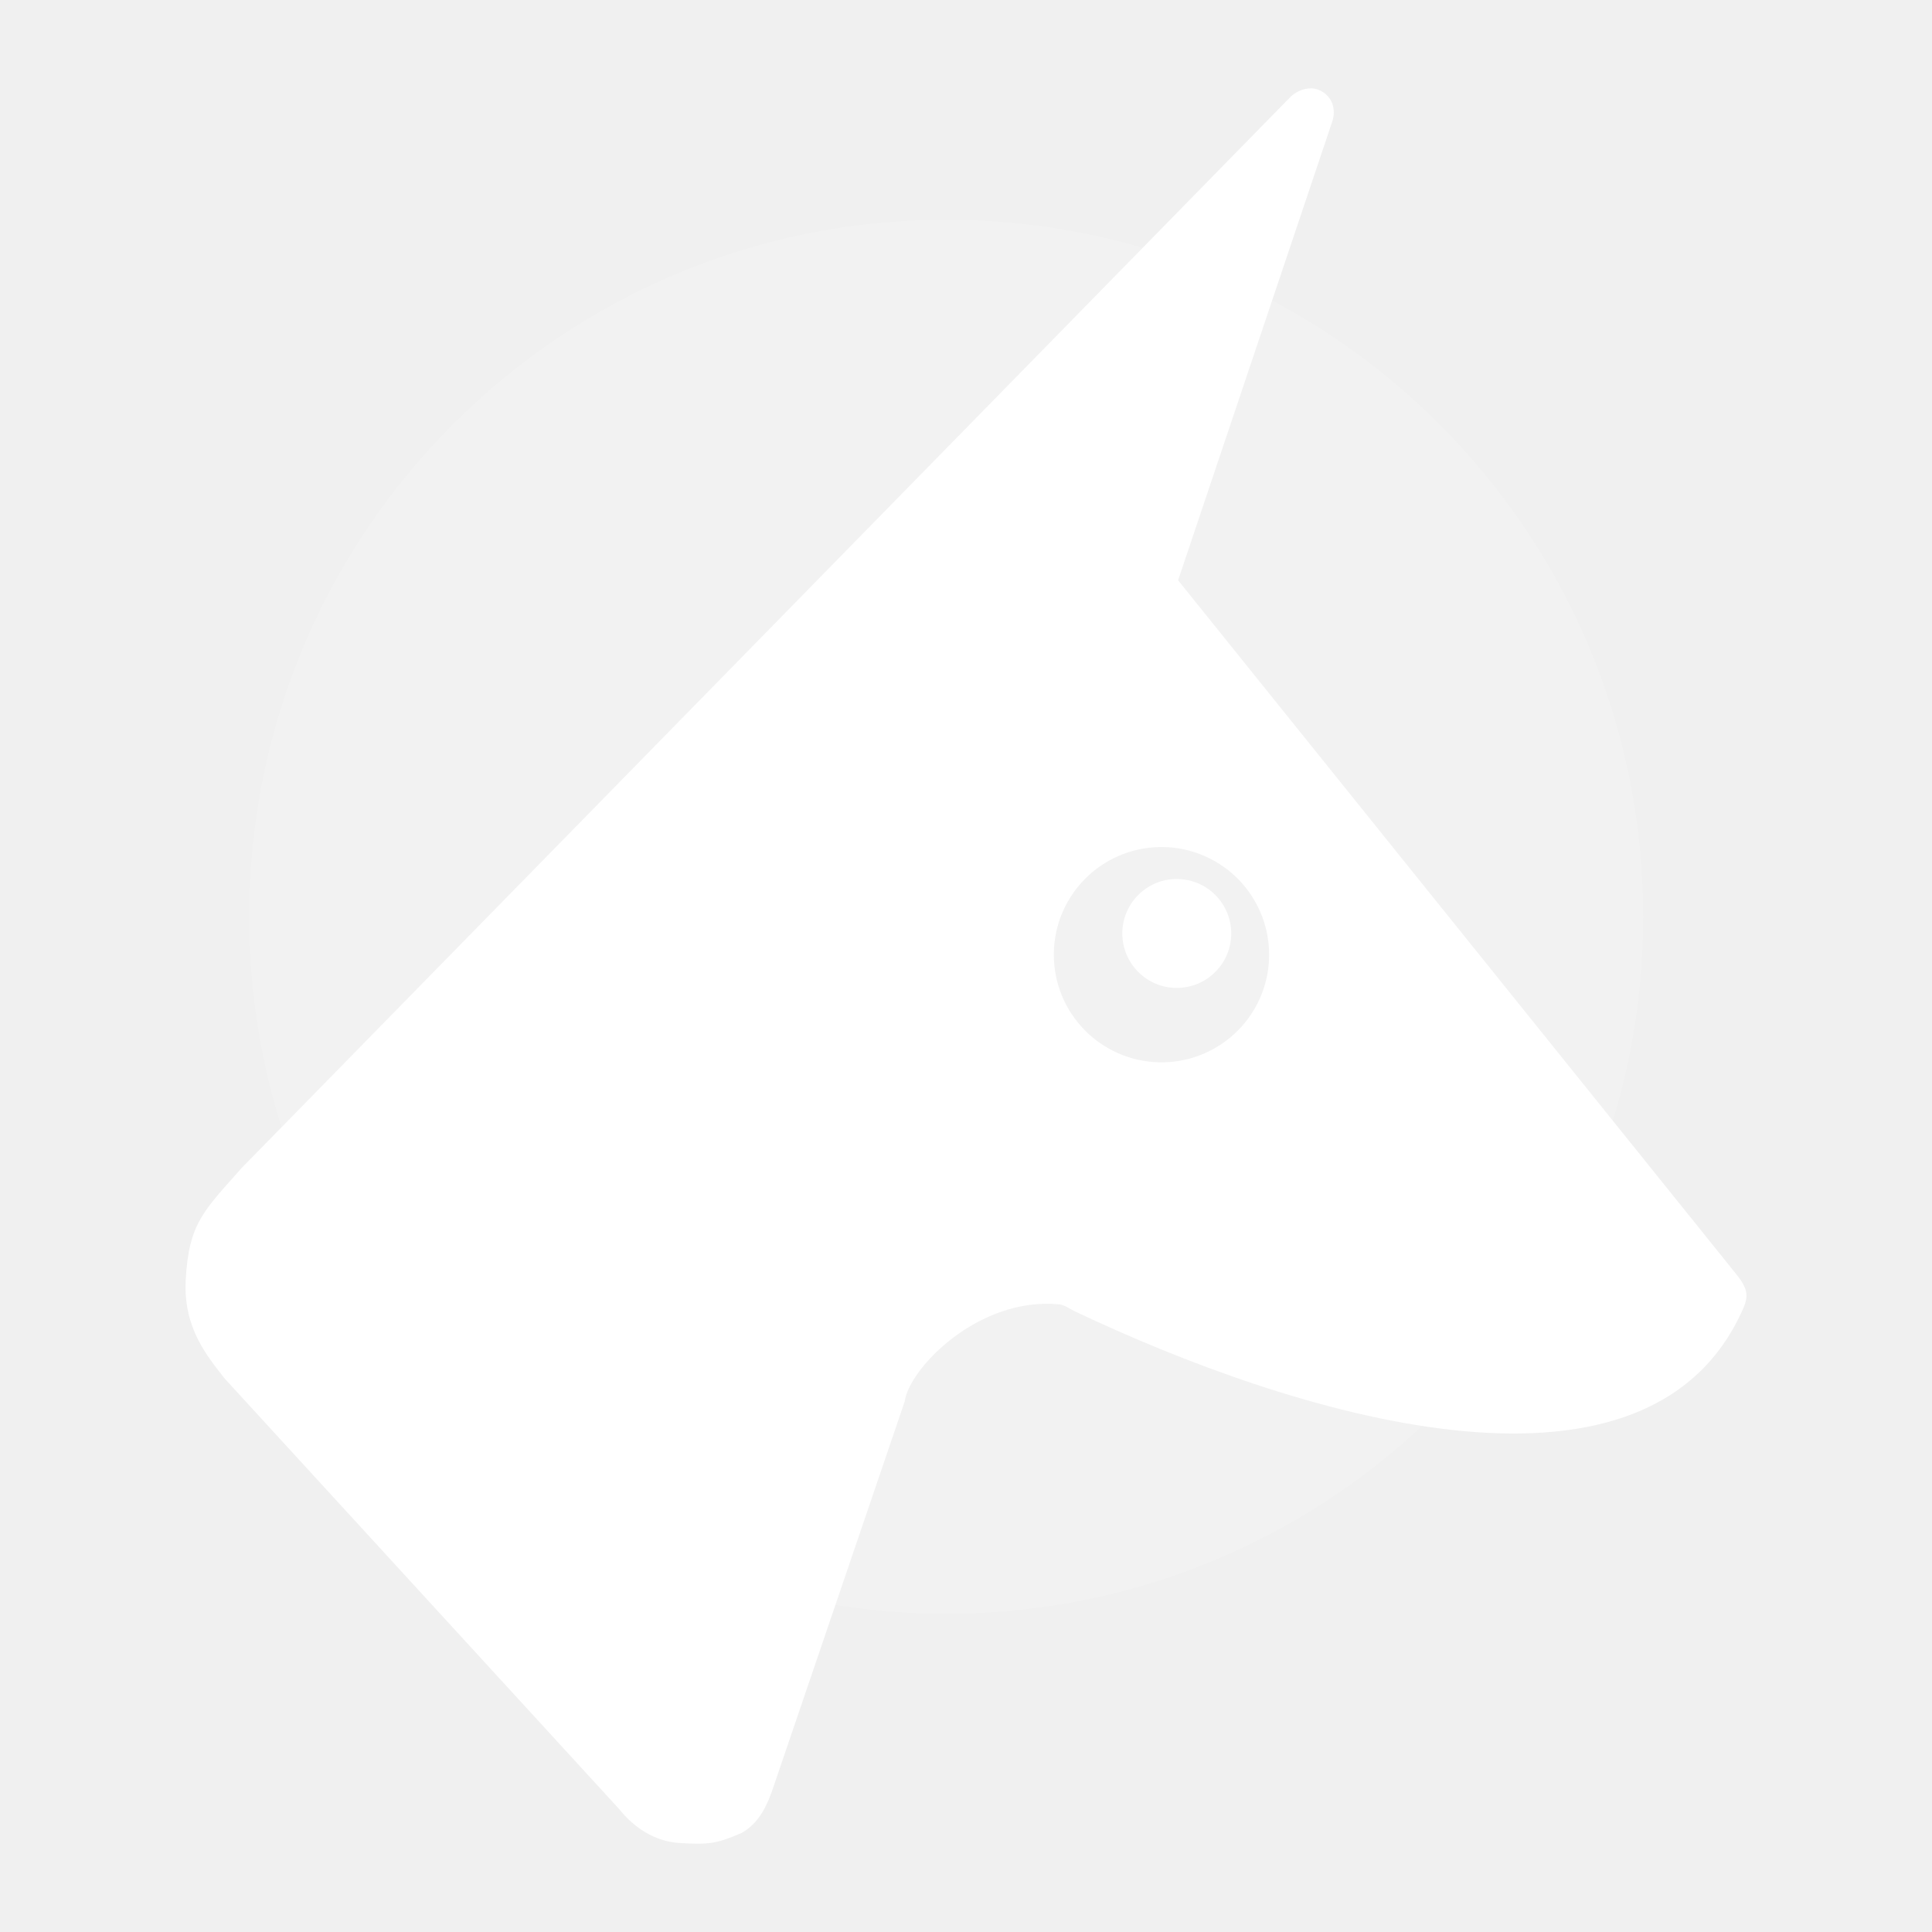
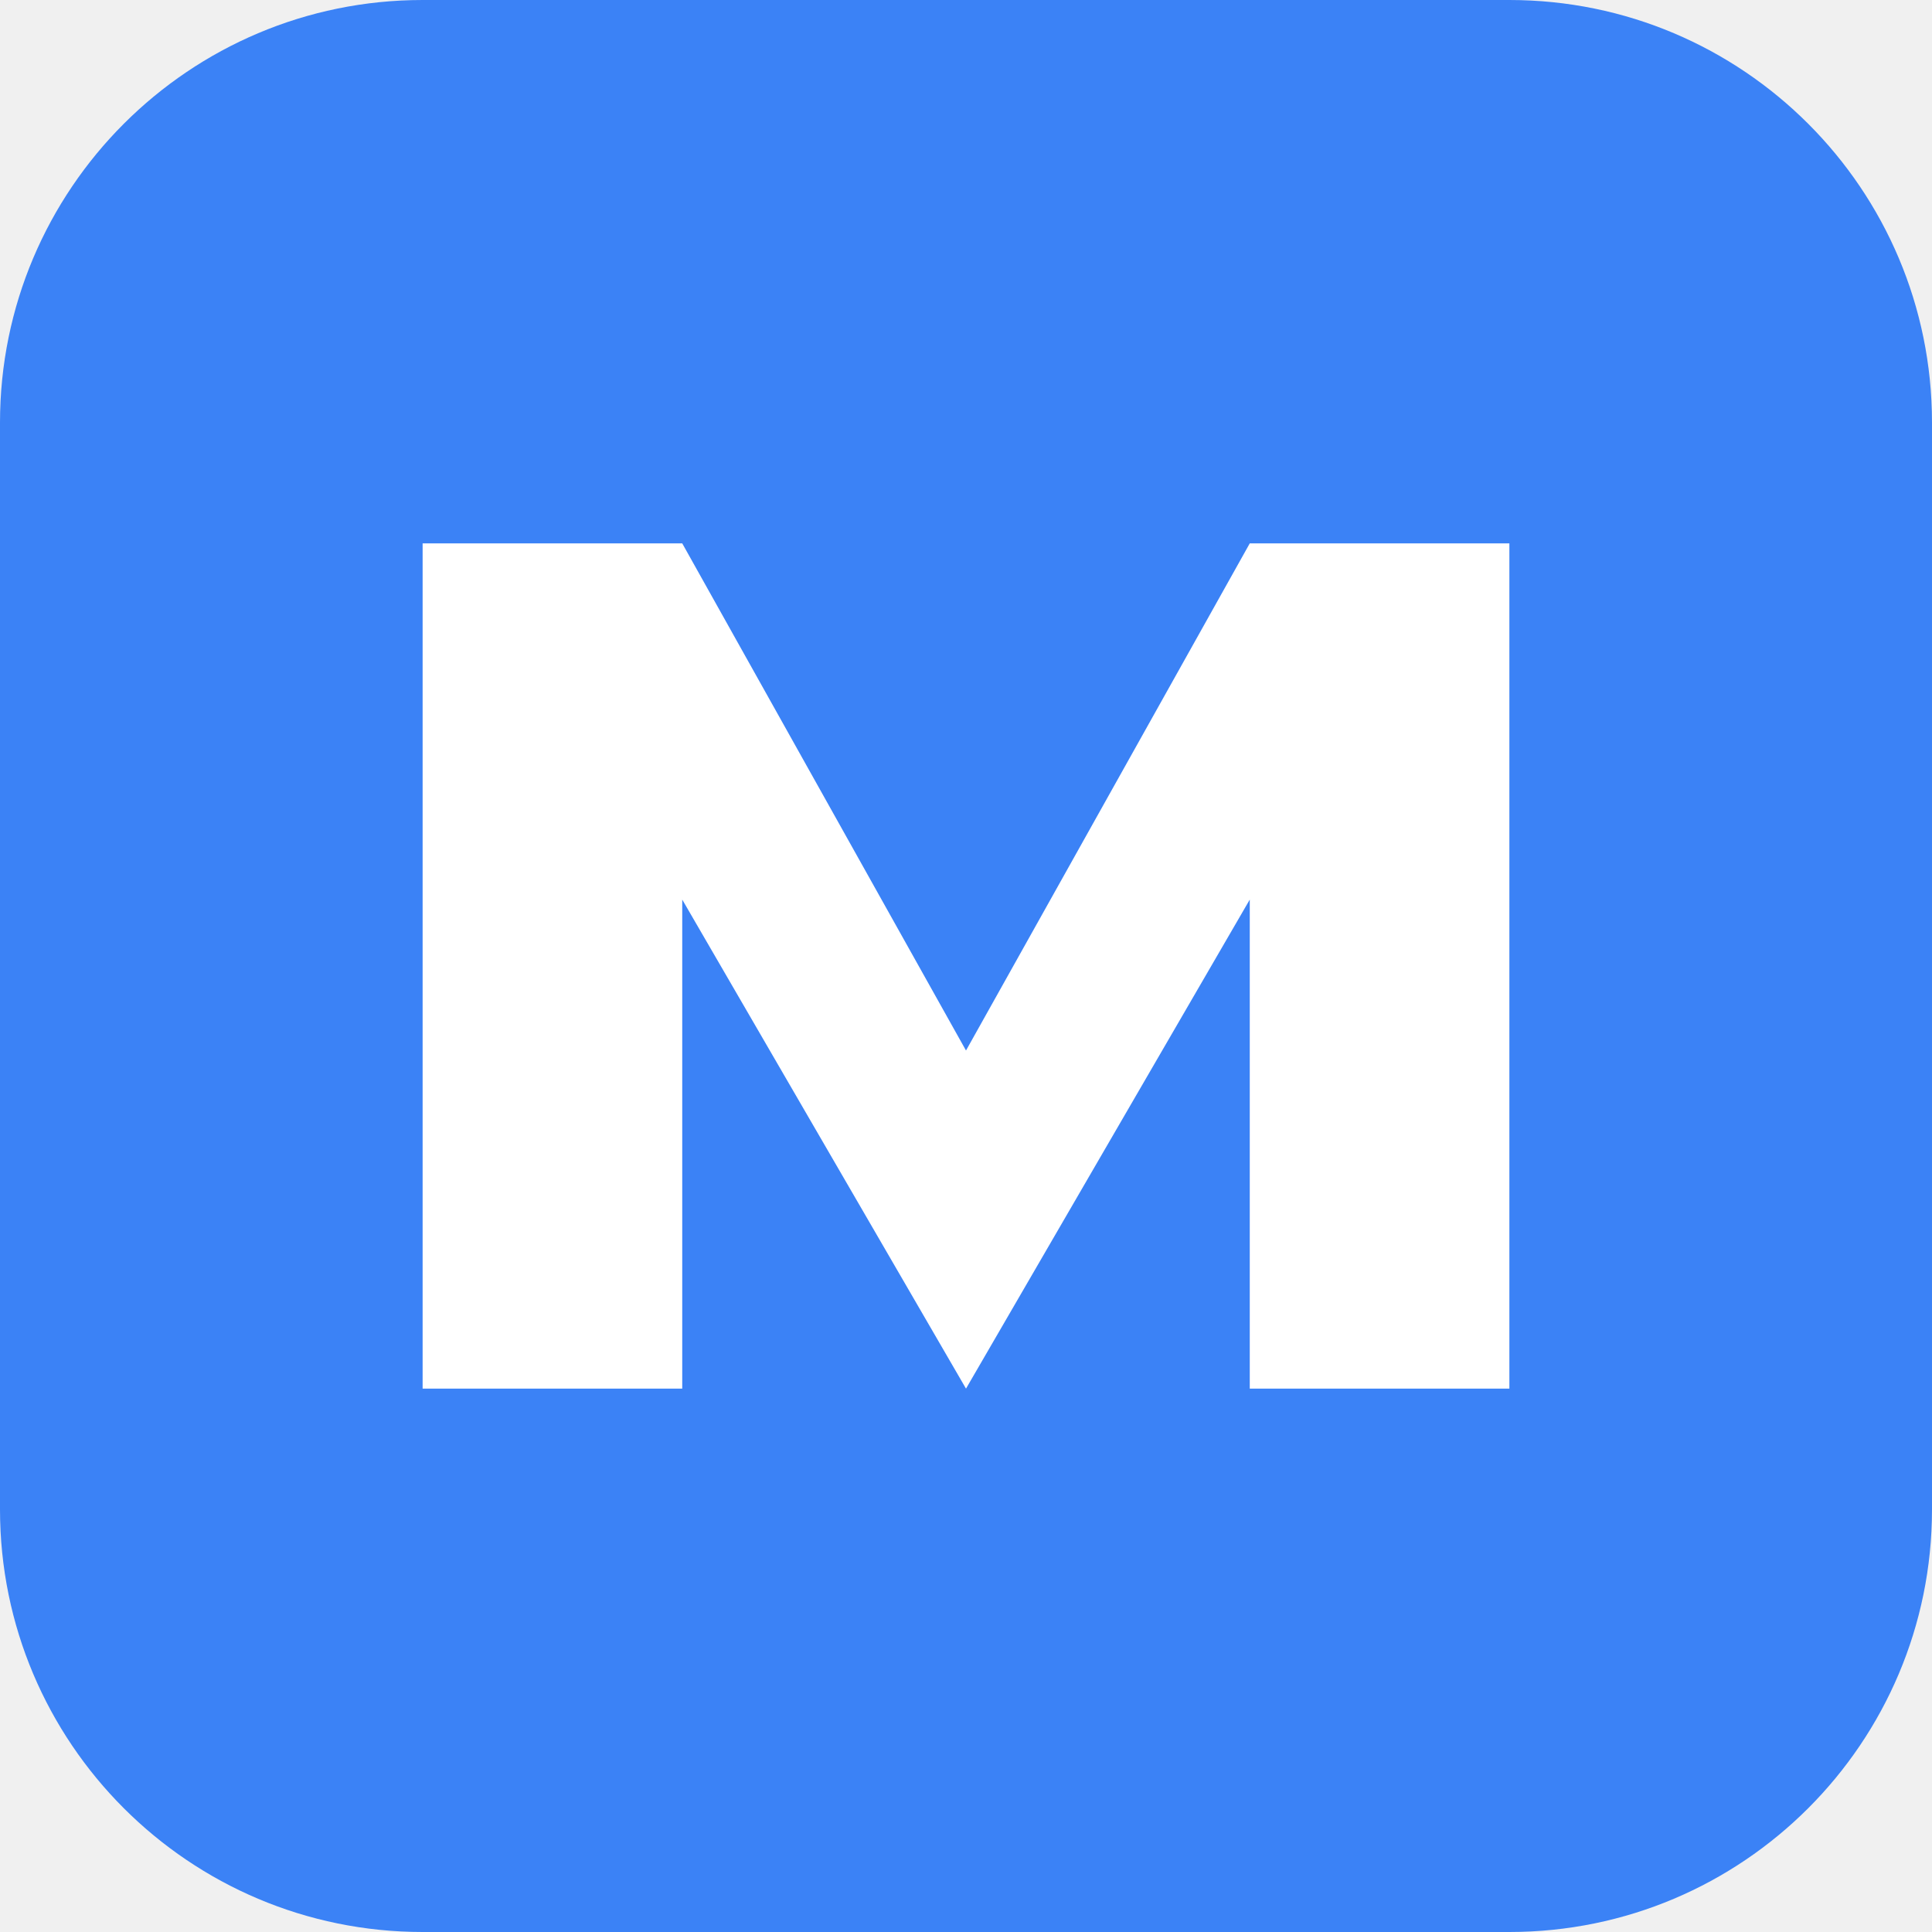
- <svg xmlns="http://www.w3.org/2000/svg" viewBox="0 0 32 32" fill="#fff">
-   <circle fill-opacity="0.15" cx="15.672" cy="15.184" r="11.544" />
-   <path d="M11.244 30.525c.532.036.656-.003 1.038-.165.241-.138.38-.35.499-.677l2.204-6.471c.068-.536 1.211-1.736 2.556-1.608.093.009.172.073.26.115 3.57 1.694 9.404 3.535 11.036.032.054-.116.099-.21.088-.324-.014-.154-.16-.311-.218-.386l-9.194-11.43 2.554-7.6a.456.456 0 0 0 .003-.288.394.394 0 0 0-.344-.26.503.503 0 0 0-.376.167L4.001 19.347c-.614.699-.878.905-.925 1.864-.039.79.357 1.251.646 1.623l6.538 7.135c.236.298.584.53.984.556Zm7.953-16.495a1.783 1.783 0 1 1-.003 3.565 1.783 1.783 0 0 1 .003-3.565Zm.294.529a.902.902 0 1 1 0 1.804.902.902 0 0 1 0-1.804Z" />
+ <svg xmlns="http://www.w3.org/2000/svg" viewBox="0 0 32 32" role="img" aria-label="With Markdown">
+   <rect width="32" height="32" rx="7" fill="#3b82f6" />
+   <path d="M7 23V9h4.3L16 17.4 20.7 9H25v14h-4.3v-8.1L16 23l-4.7-8.1V23Z" fill="#fff" />
</svg>
